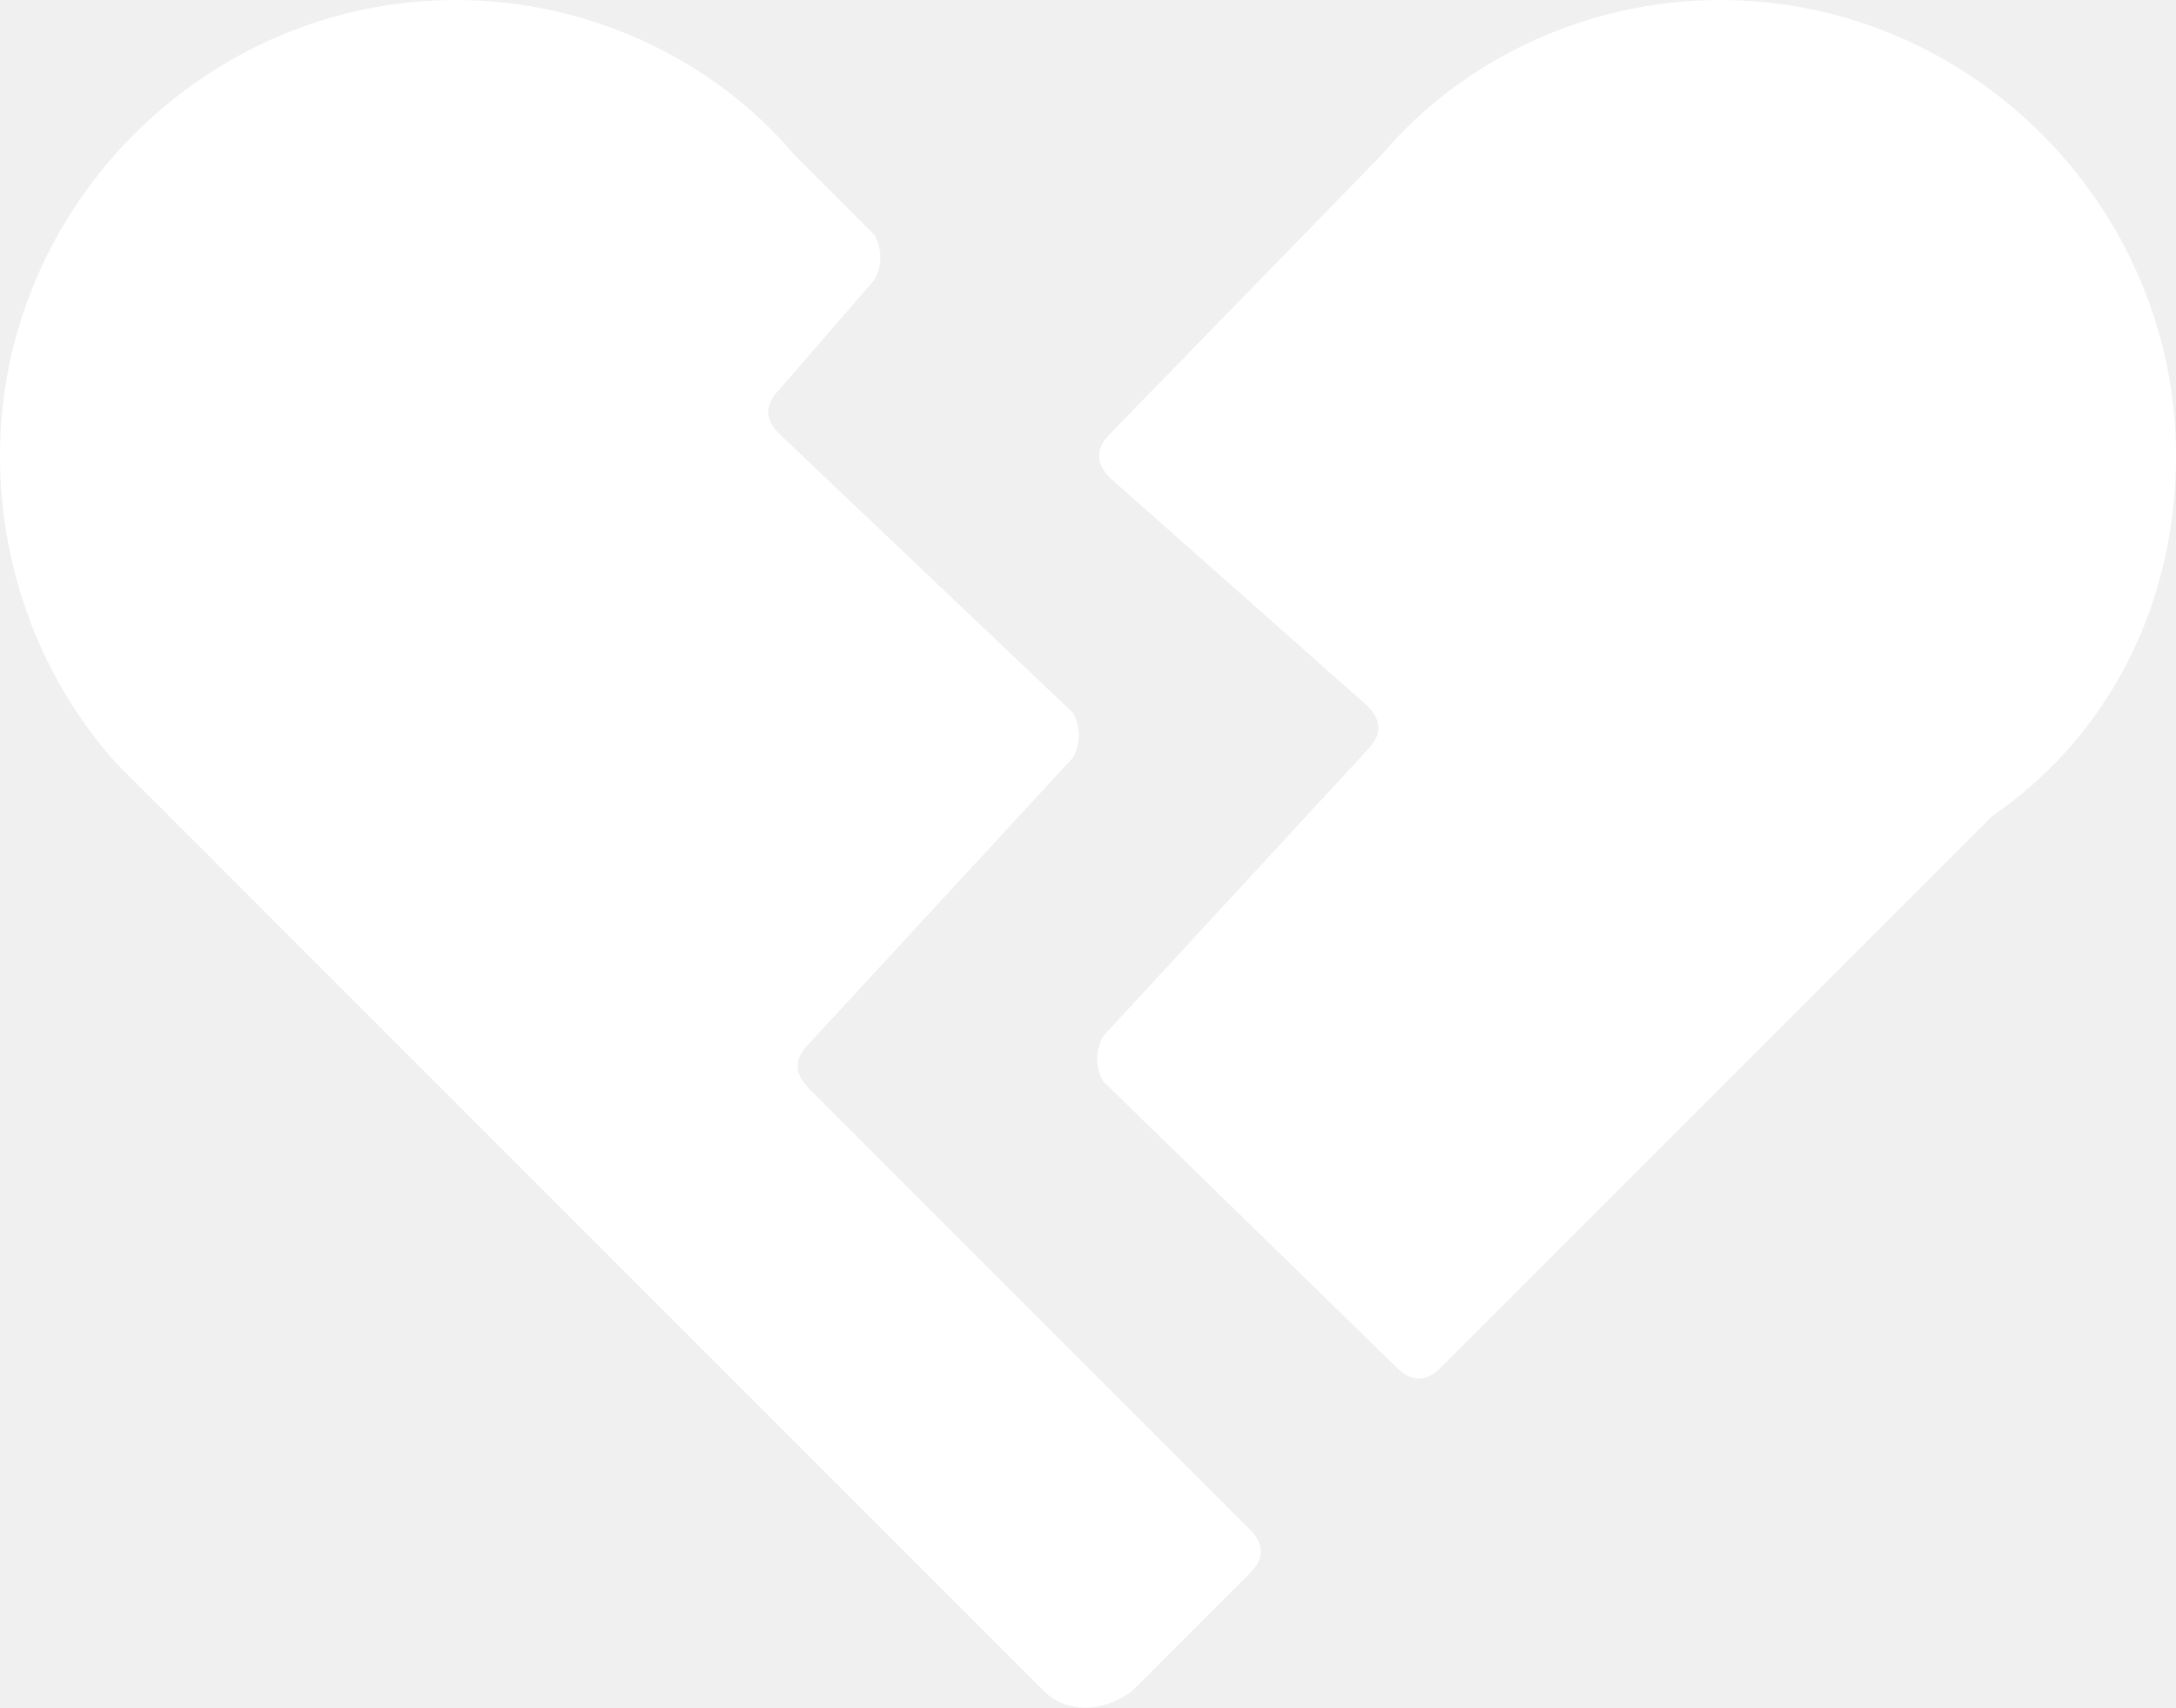
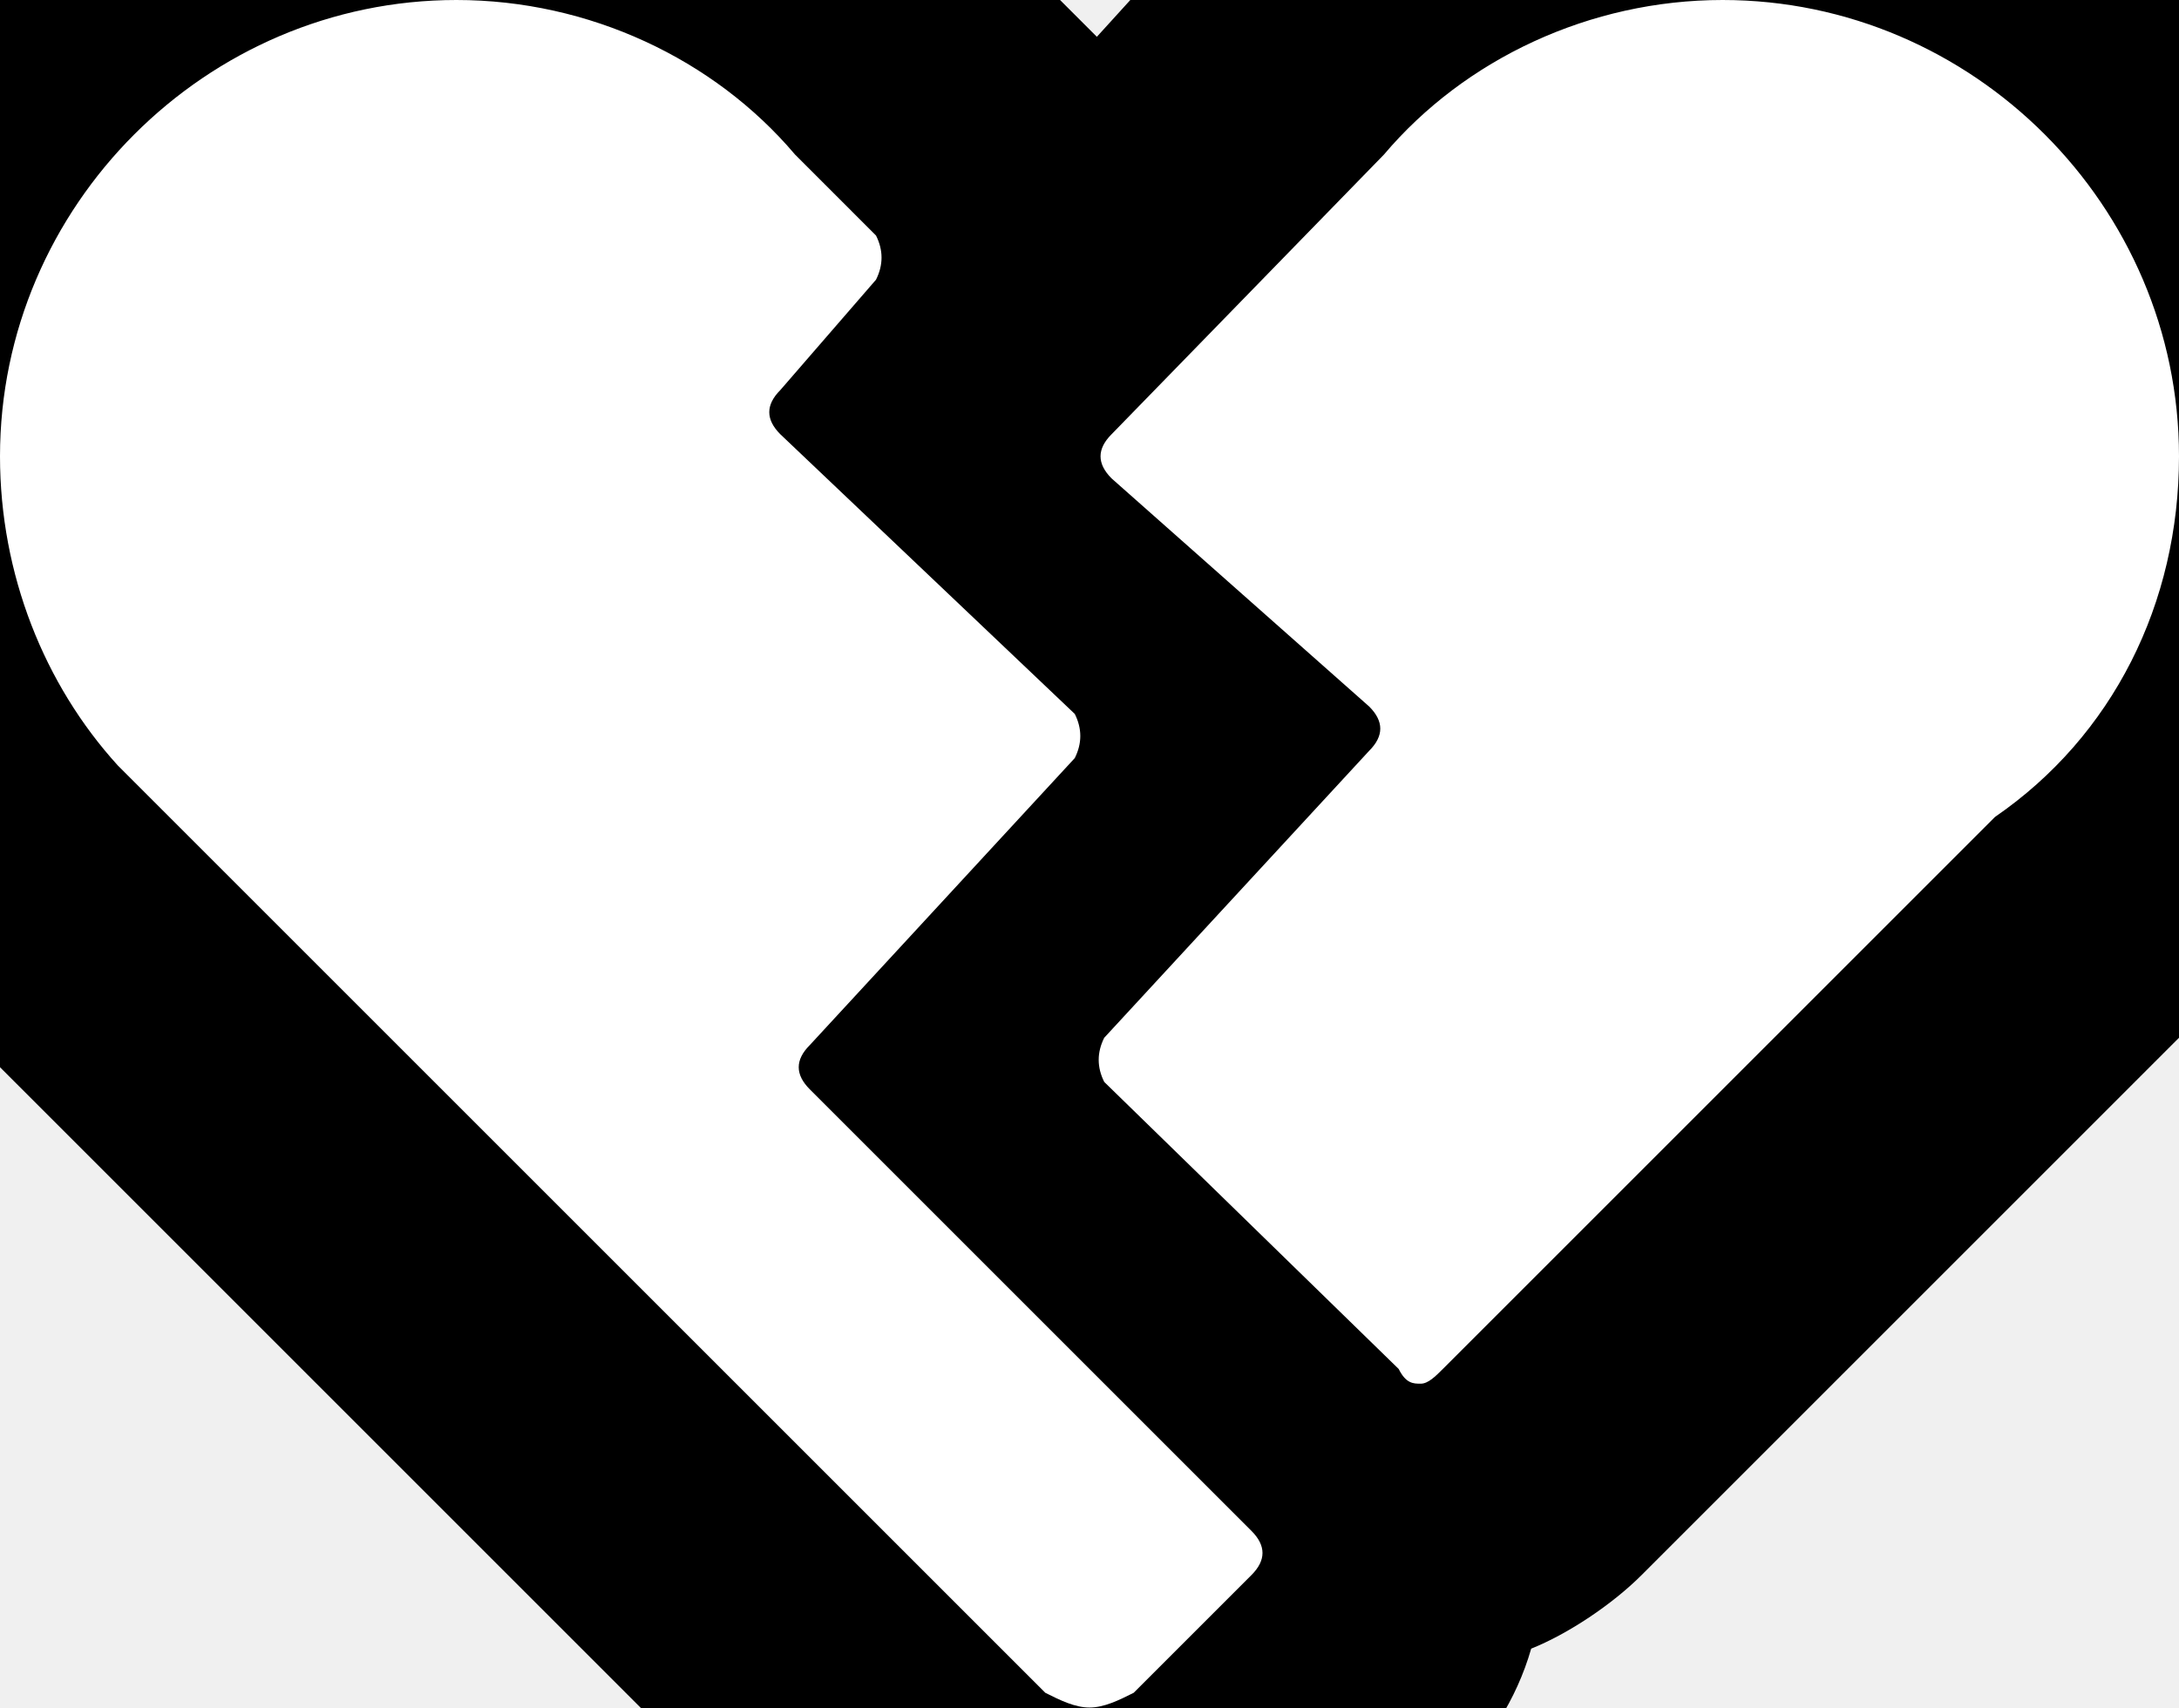
- <svg xmlns="http://www.w3.org/2000/svg" id="Layer_2" data-name="Layer 2" viewBox="0 0 29.6 23.22">
-   <defs>
-     <style>
-       .cls-1 {
-         fill: #fff;
-       }
-     </style>
-   </defs>
-   <g id="Layer_1-2" data-name="Layer 1">
-     <g>
-       <path class="cls-1" d="m6.2,0C2.8,0,0,2.8,0,6.2c0,1.6.6,3.1,1.6,4.2l.4.4,12.2,12.2c.3.3.8.3,1.2,0l1.6-1.6c.2-.2.2-.4,0-.6l-6-6c-.2-.2-.2-.4,0-.6l3.6-3.9c.1-.2.1-.4,0-.6l-4-3.8c-.2-.2-.2-.4,0-.6l1.3-1.5c.1-.2.1-.4,0-.6l-1.1-1.1c-1.1-1.3-2.8-2.1-4.6-2.1Z" />
-       <path class="cls-1" d="m29.6,6.2C29.6,2.8,26.8,0,23.4,0,21.6,0,19.9.8,18.8,2.1l-3.7,3.8c-.2.2-.2.4,0,.6l3.5,3.1c.2.2.2.4,0,.6l-3.6,3.9c-.1.2-.1.4,0,.6l4,3.9c.2.2.4.2.6,0l7.5-7.5c1.6-1.1,2.5-2.9,2.5-4.9Z" />
-     </g>
+ <svg xmlns="http://www.w3.org/2000/svg" version="1.1" id="Layer_2_00000129192423430716844870000011538350147875182775_" x="0px" y="0px" viewBox="0 0 29.6 23.2" style="enable-background:new 0 0 29.6 23.2;" xml:space="preserve">
+   <style type="text/css">
+ 	.st0{fill:#FFFFFF;}
+ </style>
+   <g>
+     <path class="st0" d="M14.8,25.2c-0.8,0-1.5-0.3-2-0.8L0.2,11.8C-1.2,10.2-2,8.3-2,6.2C-2,1.7,1.7-2,6.2-2c2.3,0,4.6,1,6.1,2.7l1,1   c0.2,0.2,0.3,0.3,0.4,0.5c0.3,0.6,0.4,1.4,0.2,2l3.5-3.6C18.8-1,21.1-2,23.4-2c4.5,0,8.2,3.7,8.2,8.2c0,2.6-1.2,5-3.2,6.4L21,20   c-0.5,0.5-1.1,0.7-1.7,0.7c-0.1,0-0.1,0-0.2,0c0,0.1,0,0.2,0,0.4c0,0.6-0.3,1.2-0.7,1.7l-1.6,1.6c-0.1,0.1-0.1,0.1-0.2,0.2   C16.1,25,15.4,25.2,14.8,25.2z" />
+     <path d="M23.4,0c3.4,0,6.2,2.8,6.2,6.2c0,2-0.9,3.8-2.5,4.9l-7.5,7.5c-0.1,0.1-0.2,0.2-0.3,0.2c-0.1,0-0.2,0-0.3-0.2l-4-3.9   c-0.1-0.2-0.1-0.4,0-0.6l3.6-3.9c0.2-0.2,0.2-0.4,0-0.6l-3.5-3.1c-0.2-0.2-0.2-0.4,0-0.6l3.7-3.8C19.9,0.8,21.6,0,23.4,0 M6.2,0   C8,0,9.7,0.8,10.8,2.1l1.1,1.1c0.1,0.2,0.1,0.4,0,0.6l-1.3,1.5c-0.2,0.2-0.2,0.4,0,0.6l4,3.8c0.1,0.2,0.1,0.4,0,0.6L11,14.2   c-0.2,0.2-0.2,0.4,0,0.6l6,6c0.2,0.2,0.2,0.4,0,0.6L15.4,23c-0.2,0.1-0.4,0.2-0.6,0.2c-0.2,0-0.4-0.1-0.6-0.2L2,10.8l-0.4-0.4   C0.6,9.3,0,7.8,0,6.2C0,2.8,2.8,0,6.2,0 M23.4-4c-2.9,0-5.7,1.3-7.5,3.4l-1,1.1c0,0-0.1-0.1-0.1-0.1l-1-1C11.9-2.7,9.1-4,6.2-4   C0.6-4-4,0.6-4,6.2c0,2.6,0.9,5,2.6,6.9c0,0,0.1,0.1,0.1,0.1l0.4,0.4l12.2,12.2c0.9,0.9,2.1,1.4,3.4,1.4c1.1,0,2.2-0.4,3-1   c0.2-0.1,0.3-0.2,0.4-0.4l1.6-1.6c0.5-0.5,0.9-1.1,1.1-1.8c0.5-0.2,1.1-0.6,1.5-1l7.3-7.3c2.5-1.9,3.9-4.7,3.9-8   C33.6,0.6,29-4,23.4-4L23.4-4z" />
  </g>
</svg>
